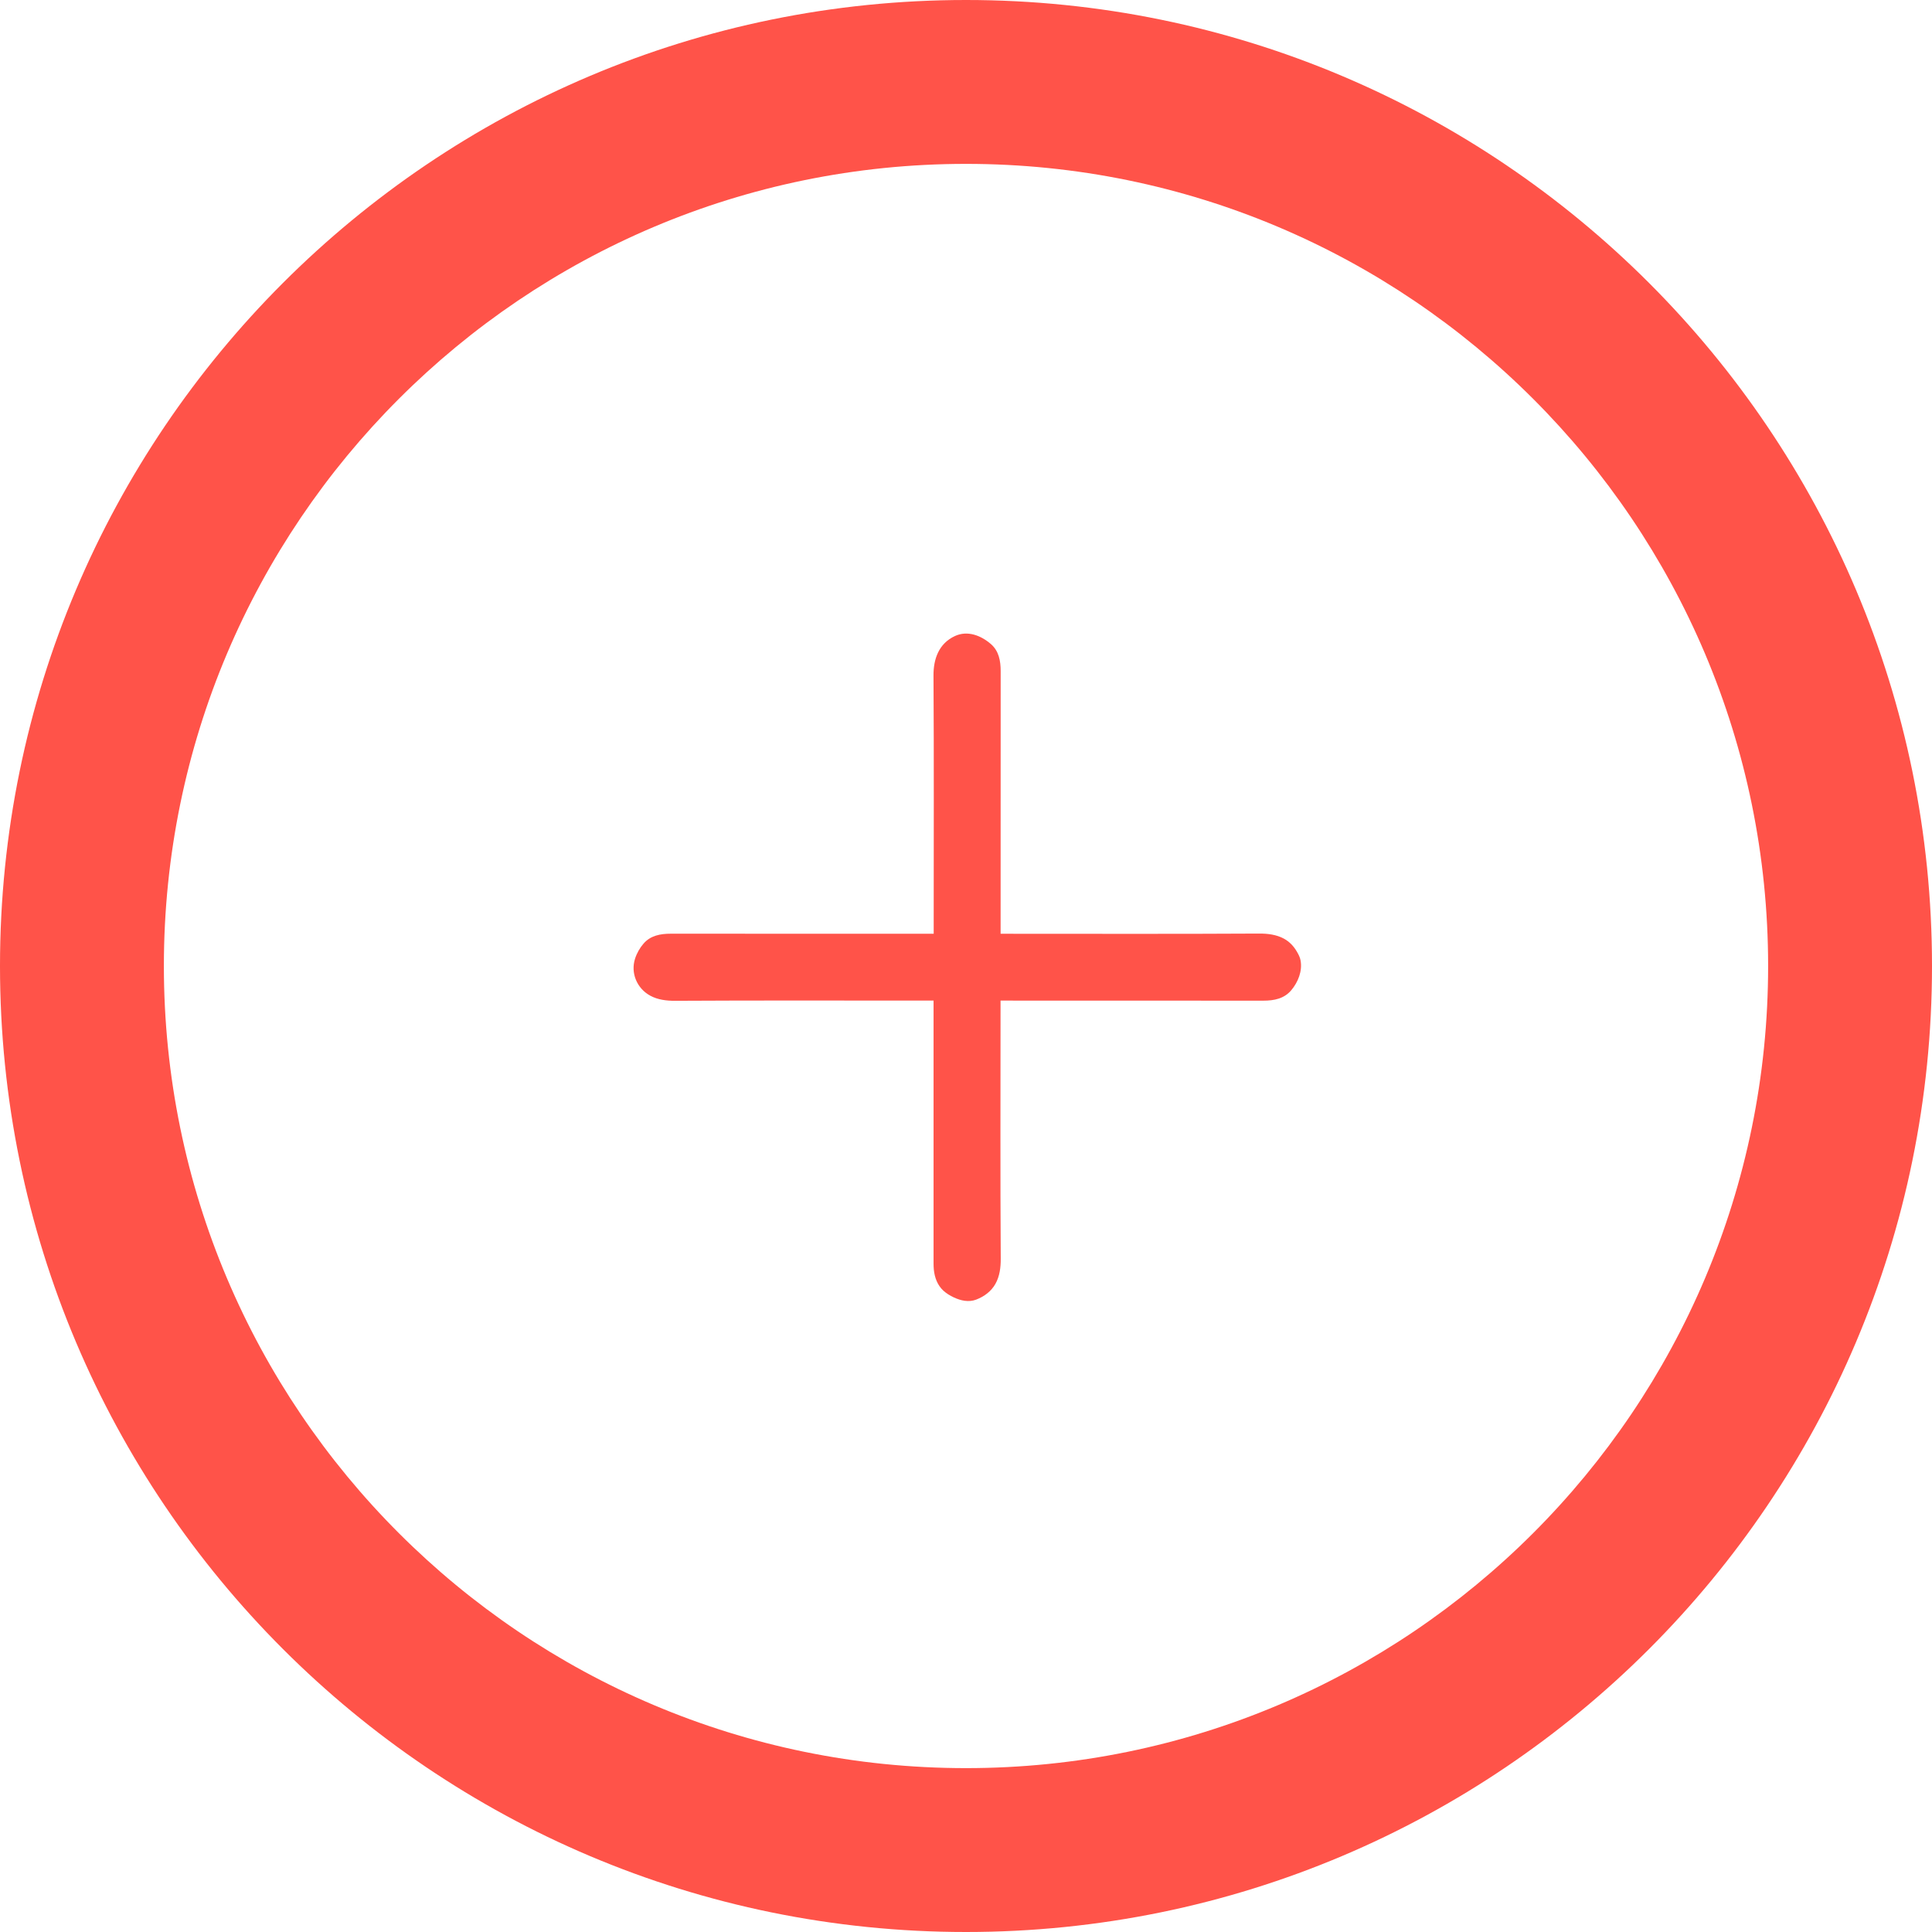
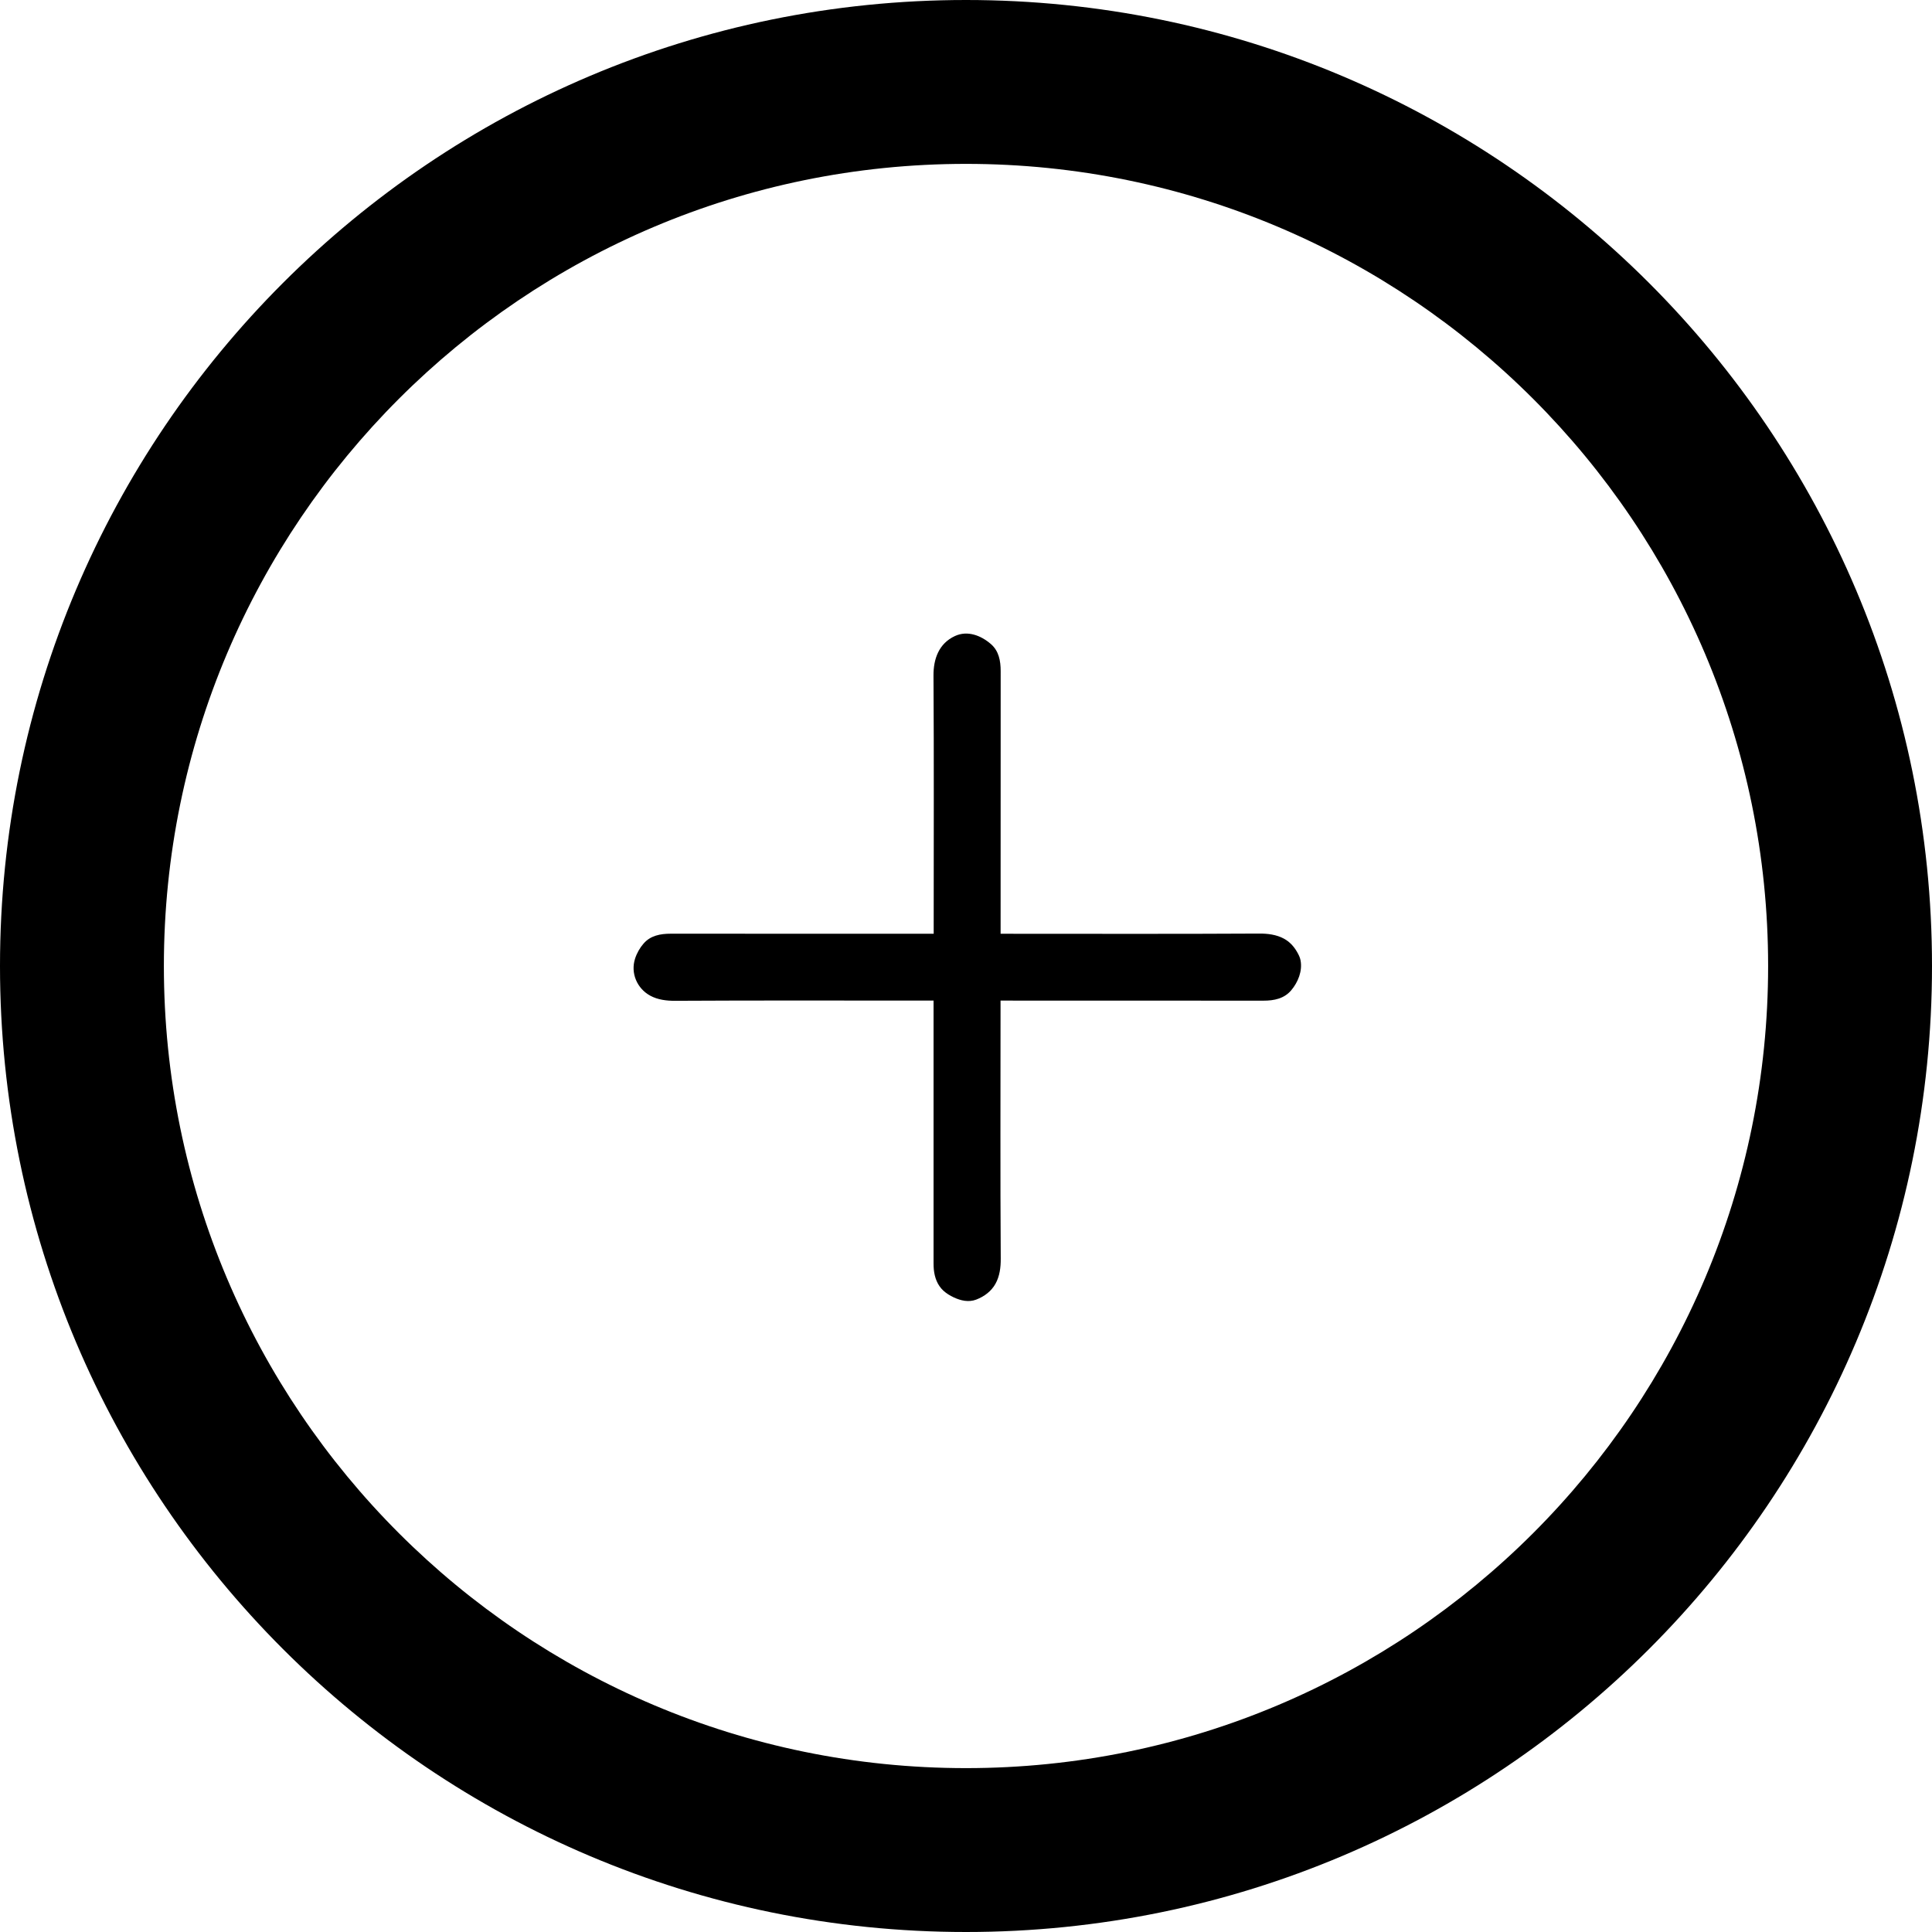
<svg xmlns="http://www.w3.org/2000/svg" width="741" height="741" viewBox="0 0 741 741" fill="none">
-   <path d="M370.5 0C165.898 0 0 165.898 0 370.5C0 575.102 165.898 741 370.5 741C575.102 741 741 575.102 741 370.5C741 165.898 575.102 0 370.5 0ZM370.5 678.147C200.632 678.147 62.853 540.368 62.853 370.5C62.853 200.632 200.632 62.853 370.5 62.853C540.368 62.853 678.147 200.632 678.147 370.5C678.147 540.368 540.368 678.147 370.5 678.147Z" fill="#FF5349" />
-   <path d="M243.563 367.709C244.257 365.554 245.413 363.527 246.825 361.91C249.497 358.806 253.299 358.113 257.281 358.113C289.674 358.139 322.093 358.139 354.513 358.139C355.591 358.139 356.645 358.139 358.109 358.139C358.109 356.882 358.109 355.856 358.109 354.804C358.109 322.914 358.237 291.05 358.032 259.16C357.98 252.746 360.087 246.794 366.252 243.947C371.082 241.715 376.194 243.716 379.996 246.974C383.104 249.642 383.798 253.439 383.798 257.416C383.772 289.793 383.772 322.17 383.772 354.547C383.772 355.625 383.772 356.677 383.772 358.139C385.031 358.139 386.058 358.139 387.111 358.139C419.043 358.139 450.948 358.242 482.879 358.062C486.167 358.036 489.584 358.447 492.487 360.038C494.593 361.192 496.237 362.962 497.419 365.015C497.984 365.99 498.601 367.118 498.806 368.299C499.602 372.404 497.856 376.714 495.235 379.818C492.512 383.025 488.685 383.795 484.6 383.795C452.181 383.769 419.762 383.769 387.343 383.769C386.264 383.769 385.211 383.769 383.746 383.769C383.746 385.026 383.746 386.052 383.746 387.104C383.746 418.994 383.618 450.858 383.823 482.748C383.849 486.032 383.438 489.469 381.794 492.394C380.176 495.293 377.478 497.269 374.421 498.449C371.518 499.552 368.513 498.859 365.816 497.602C364.377 496.935 362.99 496.089 361.808 495.011C359.522 492.882 358.469 489.983 358.16 486.93C358.083 486.109 358.058 485.313 358.058 484.492C358.058 452.115 358.058 419.738 358.058 387.361C358.058 386.283 358.058 385.231 358.058 383.769C356.799 383.769 355.771 383.769 354.718 383.769C322.787 383.769 290.882 383.666 258.95 383.846C255.688 383.872 252.271 383.461 249.369 381.87C244.334 379.125 241.79 373.224 243.563 367.709Z" fill="#FF5349" />
+   <path d="M370.5 0C165.898 0 0 165.898 0 370.5C0 575.102 165.898 741 370.5 741C575.102 741 741 575.102 741 370.5C741 165.898 575.102 0 370.5 0ZM370.5 678.147C200.632 678.147 62.853 540.368 62.853 370.5C62.853 200.632 200.632 62.853 370.5 62.853C540.368 62.853 678.147 200.632 678.147 370.5C678.147 540.368 540.368 678.147 370.5 678.147Z" fill="#000000" />
+   <path d="M243.563 367.709C244.257 365.554 245.413 363.527 246.825 361.91C249.497 358.806 253.299 358.113 257.281 358.113C289.674 358.139 322.093 358.139 354.513 358.139C355.591 358.139 356.645 358.139 358.109 358.139C358.109 356.882 358.109 355.856 358.109 354.804C358.109 322.914 358.237 291.05 358.032 259.16C357.98 252.746 360.087 246.794 366.252 243.947C371.082 241.715 376.194 243.716 379.996 246.974C383.104 249.642 383.798 253.439 383.798 257.416C383.772 289.793 383.772 322.17 383.772 354.547C383.772 355.625 383.772 356.677 383.772 358.139C385.031 358.139 386.058 358.139 387.111 358.139C419.043 358.139 450.948 358.242 482.879 358.062C486.167 358.036 489.584 358.447 492.487 360.038C494.593 361.192 496.237 362.962 497.419 365.015C497.984 365.99 498.601 367.118 498.806 368.299C499.602 372.404 497.856 376.714 495.235 379.818C492.512 383.025 488.685 383.795 484.6 383.795C452.181 383.769 419.762 383.769 387.343 383.769C386.264 383.769 385.211 383.769 383.746 383.769C383.746 385.026 383.746 386.052 383.746 387.104C383.746 418.994 383.618 450.858 383.823 482.748C383.849 486.032 383.438 489.469 381.794 492.394C380.176 495.293 377.478 497.269 374.421 498.449C371.518 499.552 368.513 498.859 365.816 497.602C364.377 496.935 362.99 496.089 361.808 495.011C359.522 492.882 358.469 489.983 358.16 486.93C358.083 486.109 358.058 485.313 358.058 484.492C358.058 452.115 358.058 419.738 358.058 387.361C358.058 386.283 358.058 385.231 358.058 383.769C356.799 383.769 355.771 383.769 354.718 383.769C322.787 383.769 290.882 383.666 258.95 383.846C255.688 383.872 252.271 383.461 249.369 381.87C244.334 379.125 241.79 373.224 243.563 367.709Z" fill="#000000" />
</svg>
